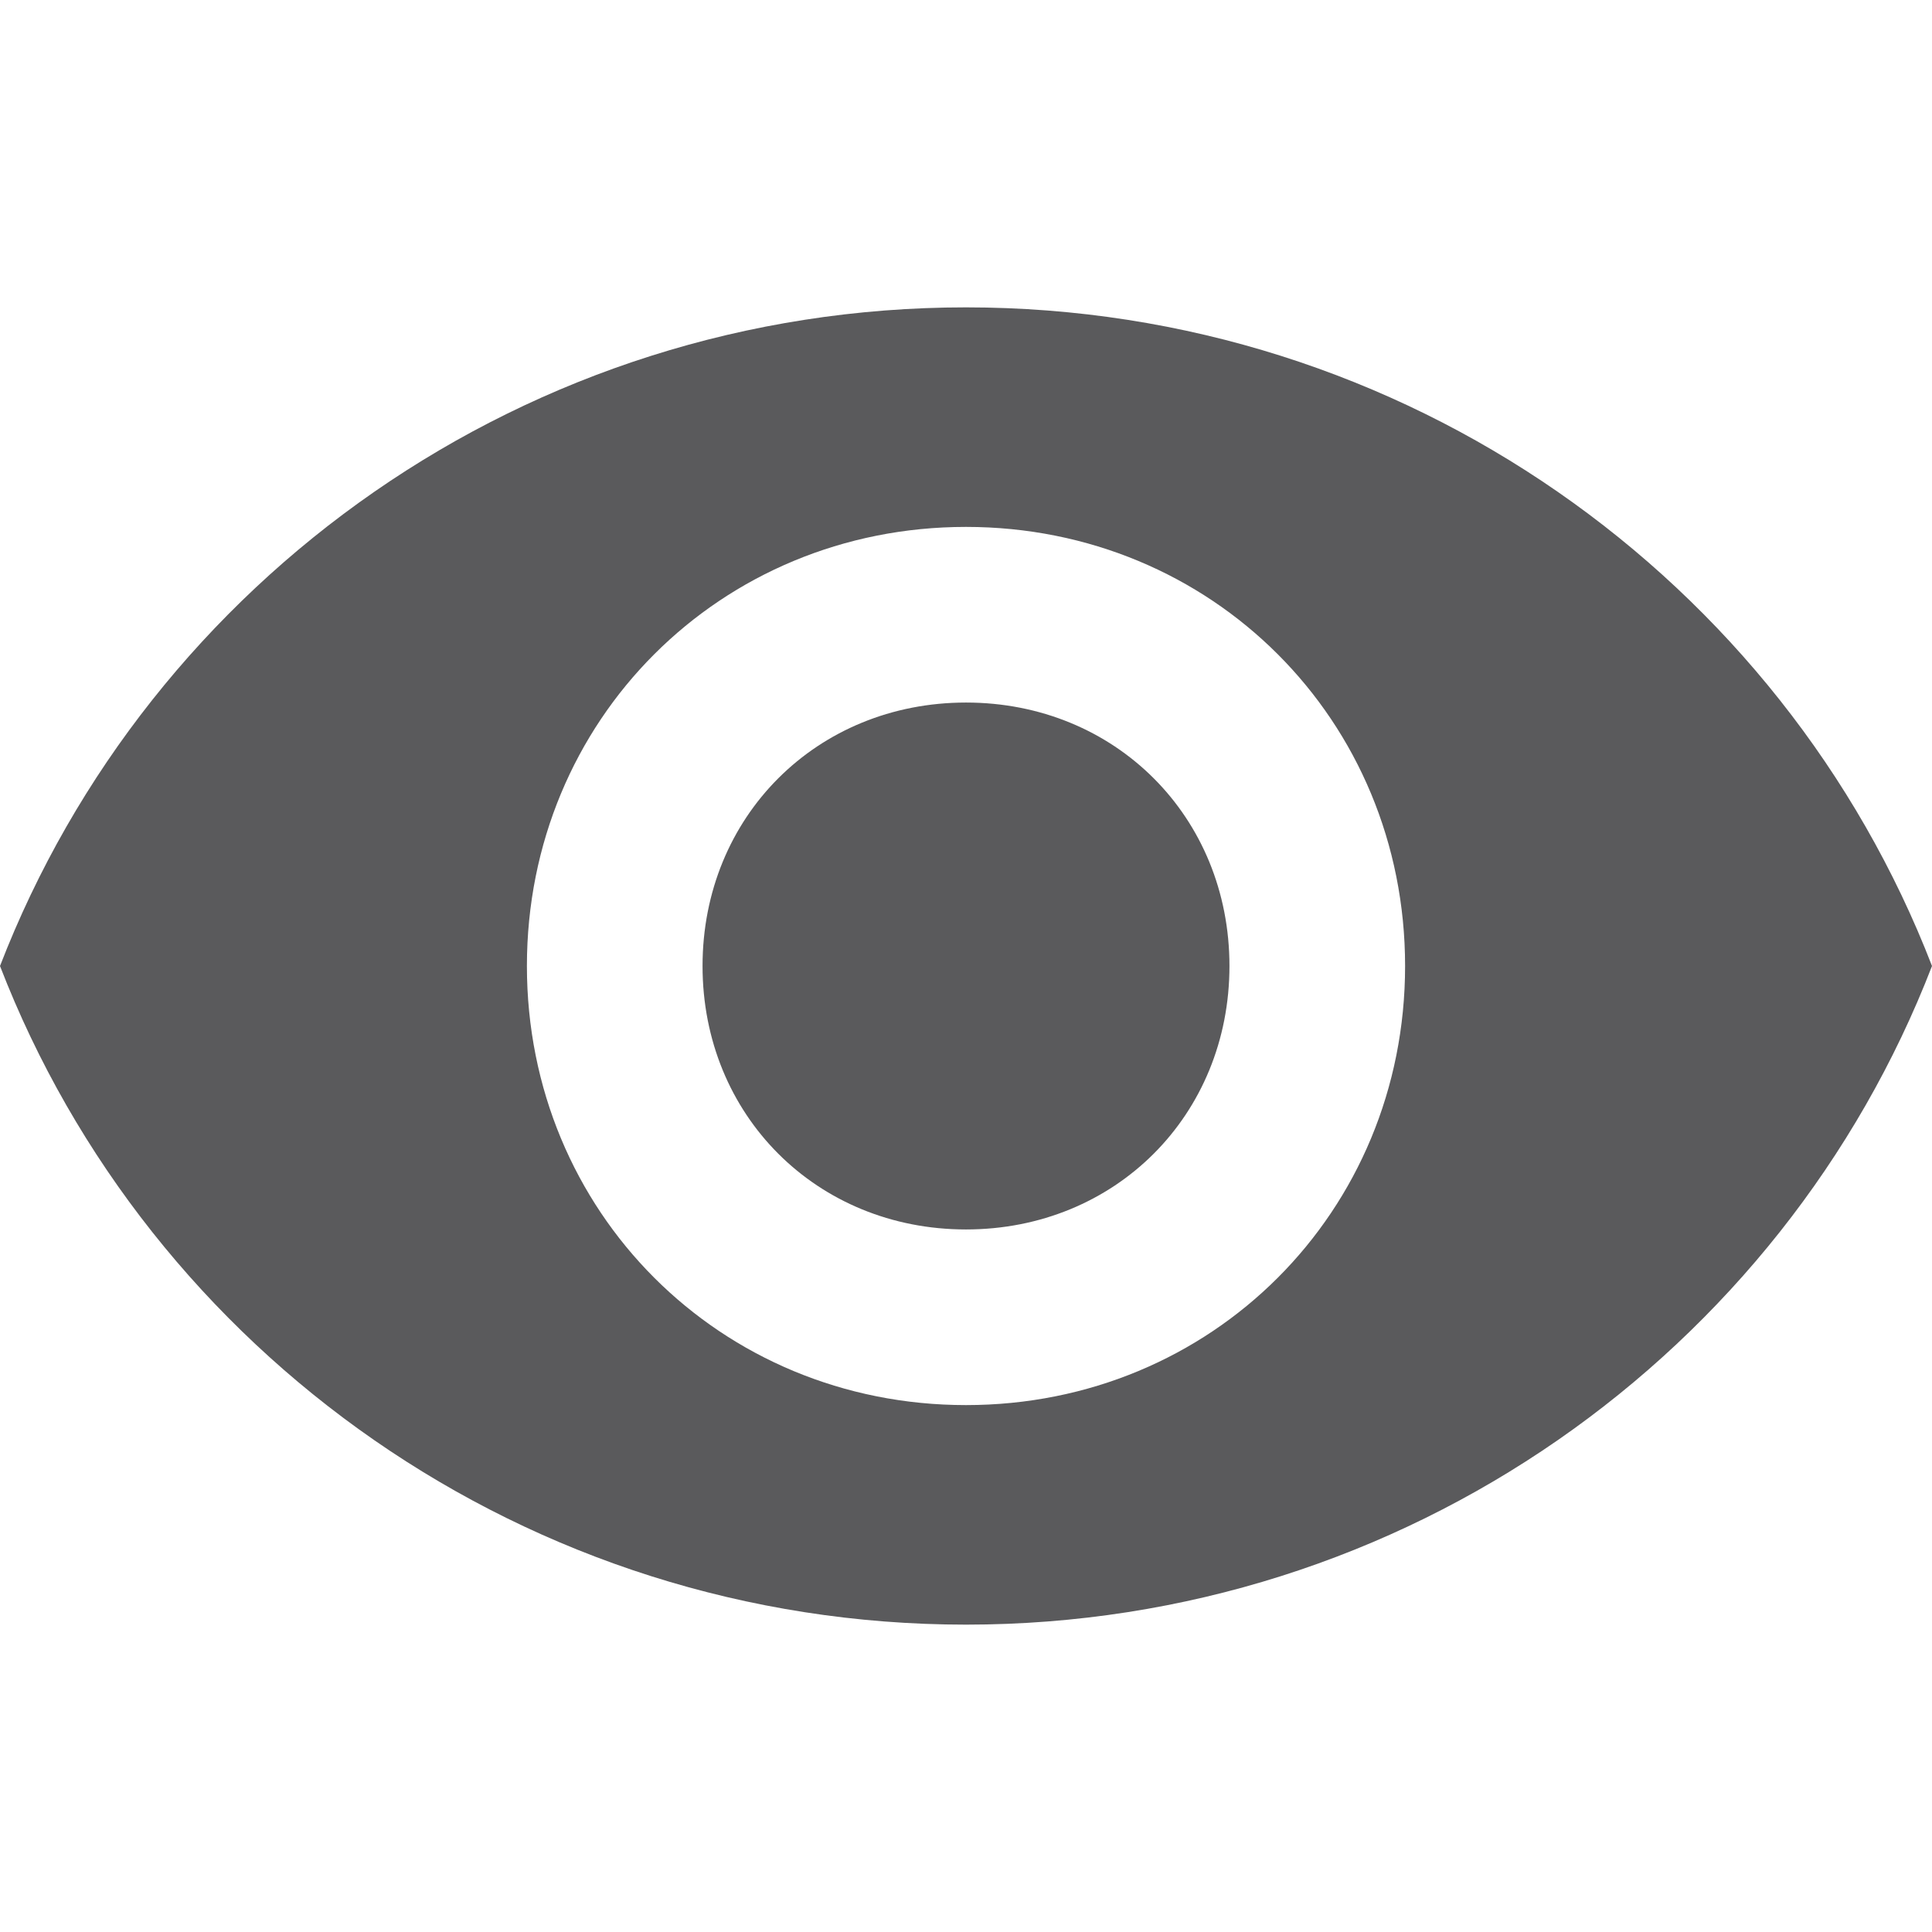
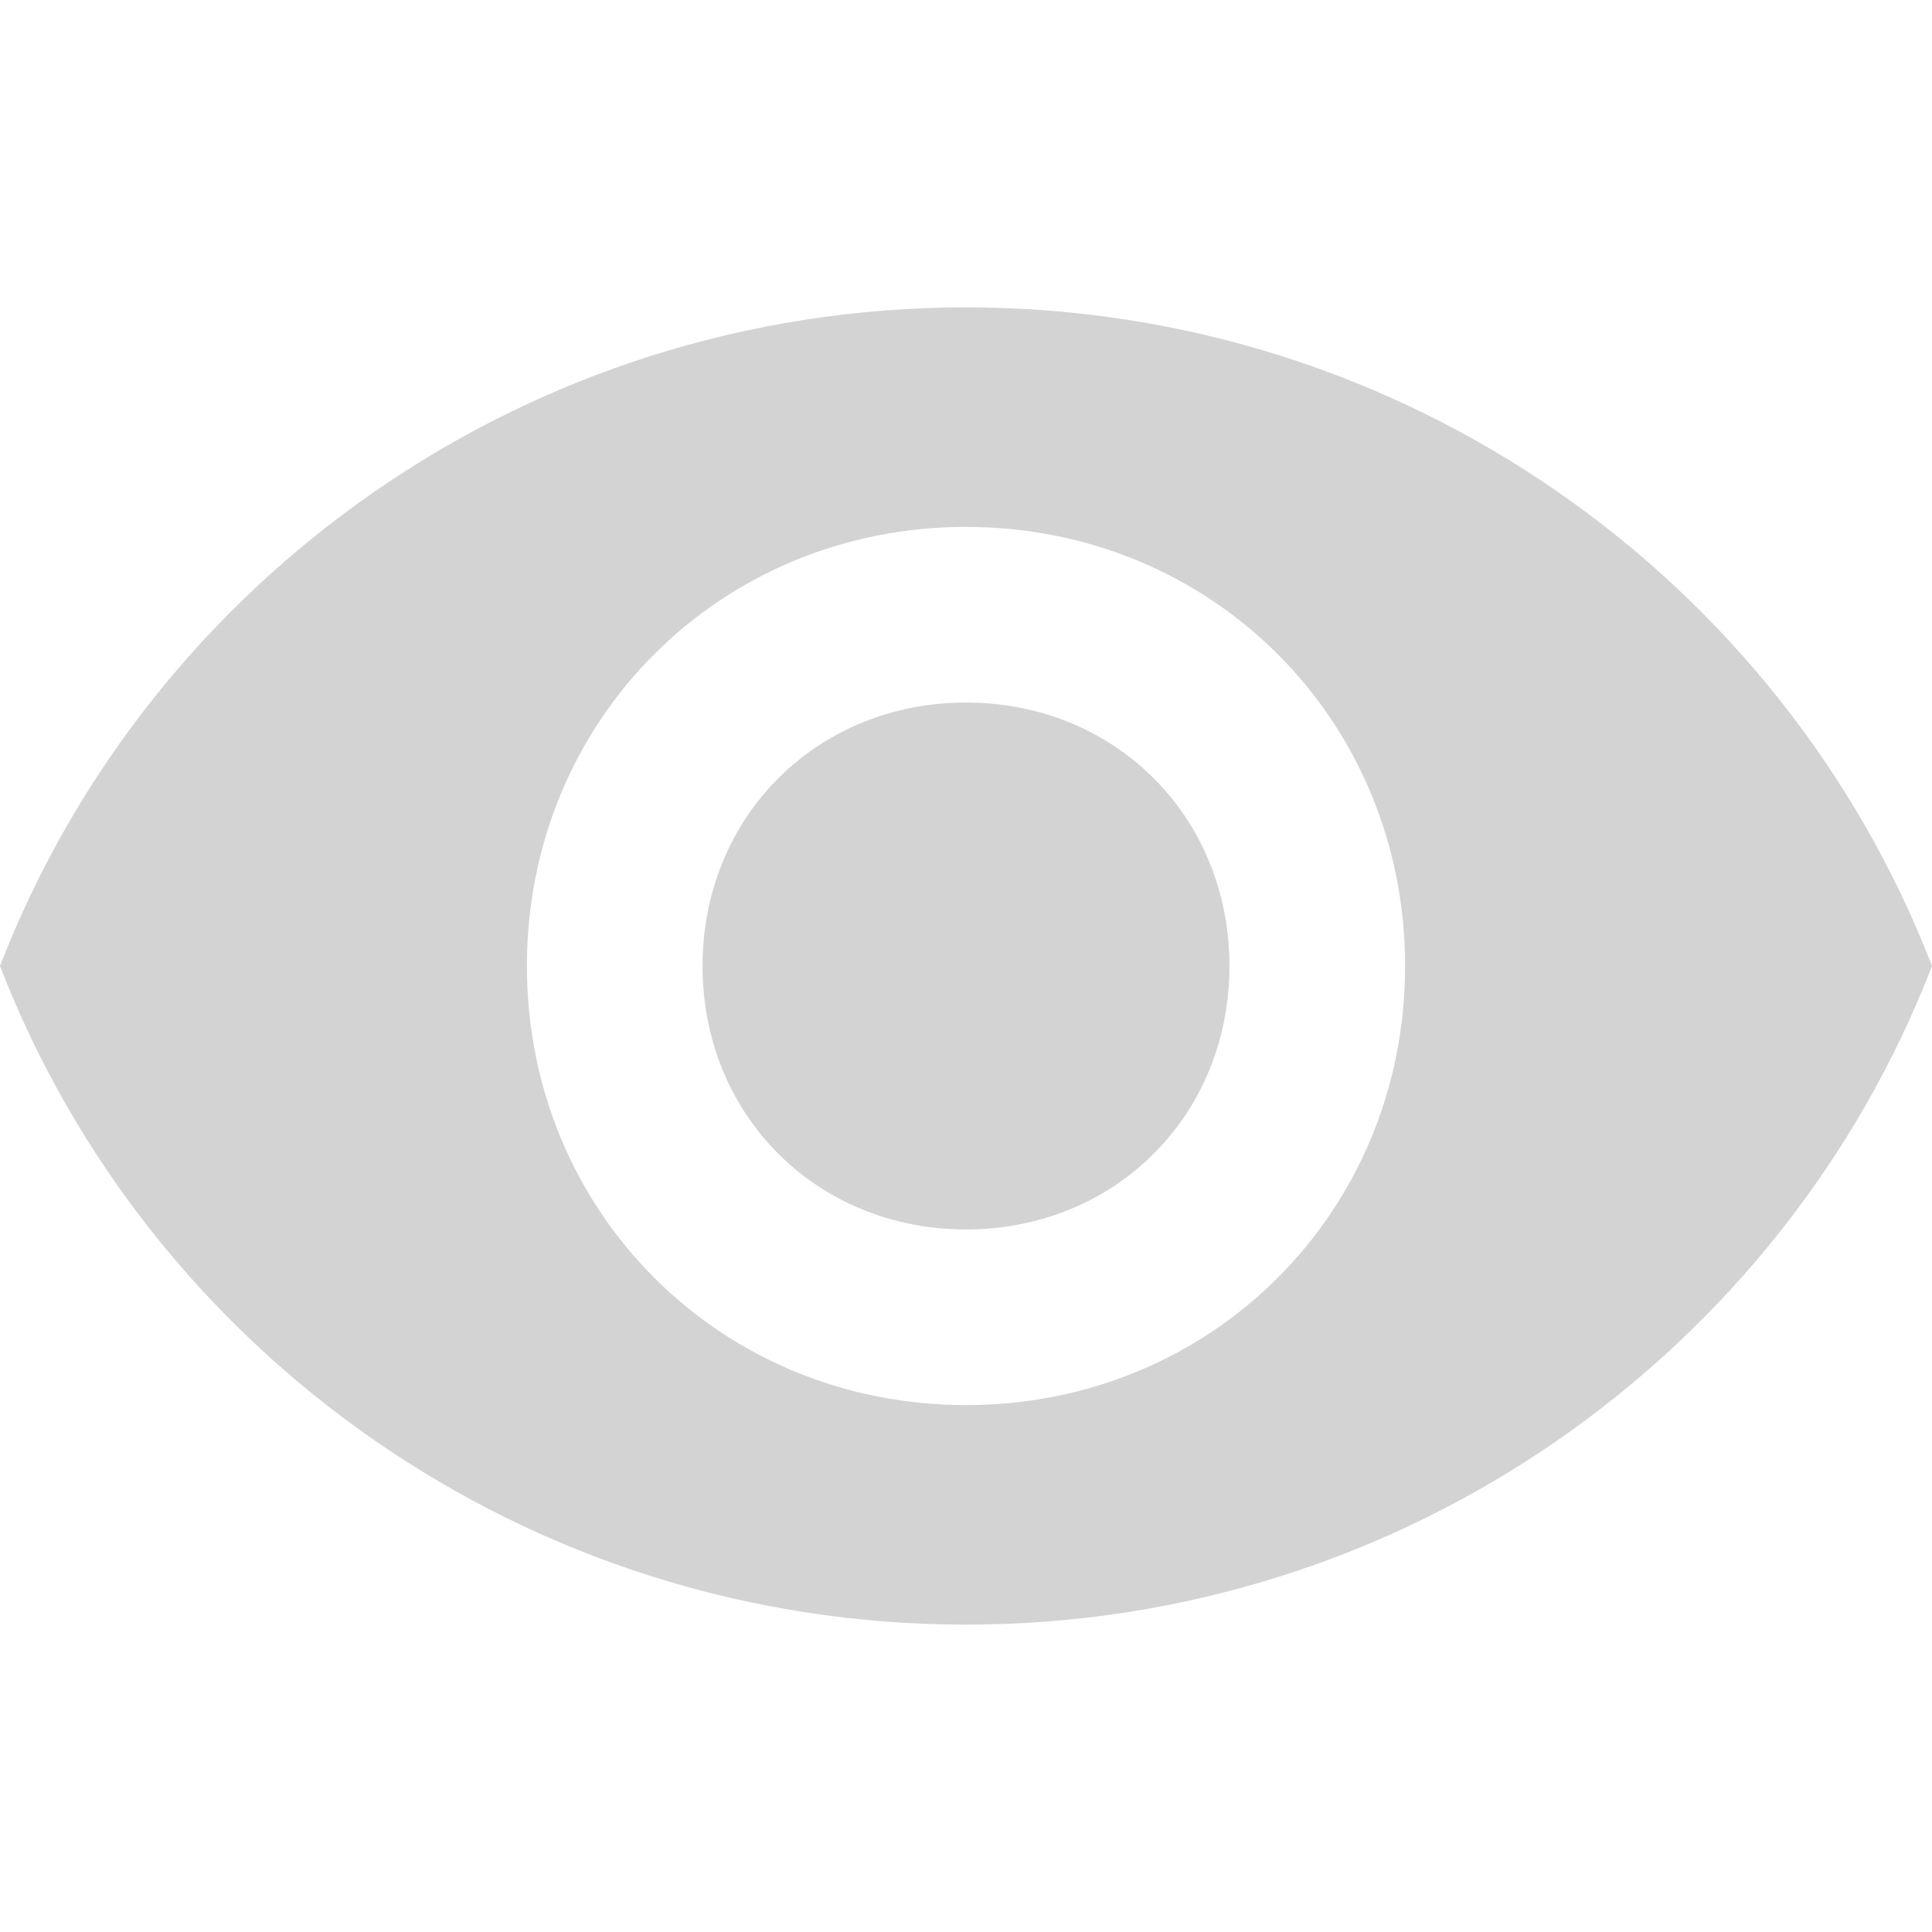
<svg xmlns="http://www.w3.org/2000/svg" version="1.1" id="Capa_1" x="0px" y="0px" width="512px" height="512px" viewBox="0 0 561 561" style="enable-background:new 0 0 561 561;" xml:space="preserve" class="">
  <g>
    <g>
      <g id="visibility">
-         <path d="M280.5,89.25C153,89.25,43.35,168.3,0,280.5c43.35,112.2,153,191.25,280.5,191.25S517.65,392.7,561,280.5    C517.65,168.3,408,89.25,280.5,89.25z M280.5,408C209.1,408,153,351.9,153,280.5c0-71.4,56.1-127.5,127.5-127.5    c71.4,0,127.5,56.1,127.5,127.5C408,351.9,351.9,408,280.5,408z M280.5,204c-43.35,0-76.5,33.15-76.5,76.5    c0,43.35,33.15,76.5,76.5,76.5c43.35,0,76.5-33.15,76.5-76.5C357,237.15,323.85,204,280.5,204z" data-original="#000000" class="active-path" data-old_color="#308C66" fill="#5A5A5C" />
+         <path d="M280.5,89.25C153,89.25,43.35,168.3,0,280.5c43.35,112.2,153,191.25,280.5,191.25S517.65,392.7,561,280.5    C517.65,168.3,408,89.25,280.5,89.25z M280.5,408C209.1,408,153,351.9,153,280.5c0-71.4,56.1-127.5,127.5-127.5    c71.4,0,127.5,56.1,127.5,127.5C408,351.9,351.9,408,280.5,408z M280.5,204c-43.35,0-76.5,33.15-76.5,76.5    c0,43.35,33.15,76.5,76.5,76.5c43.35,0,76.5-33.15,76.5-76.5C357,237.15,323.85,204,280.5,204z" data-original="#000000" class="active-path" data-old_color="#308C66" fill="#d3d3d3" />
      </g>
    </g>
  </g>
</svg>
